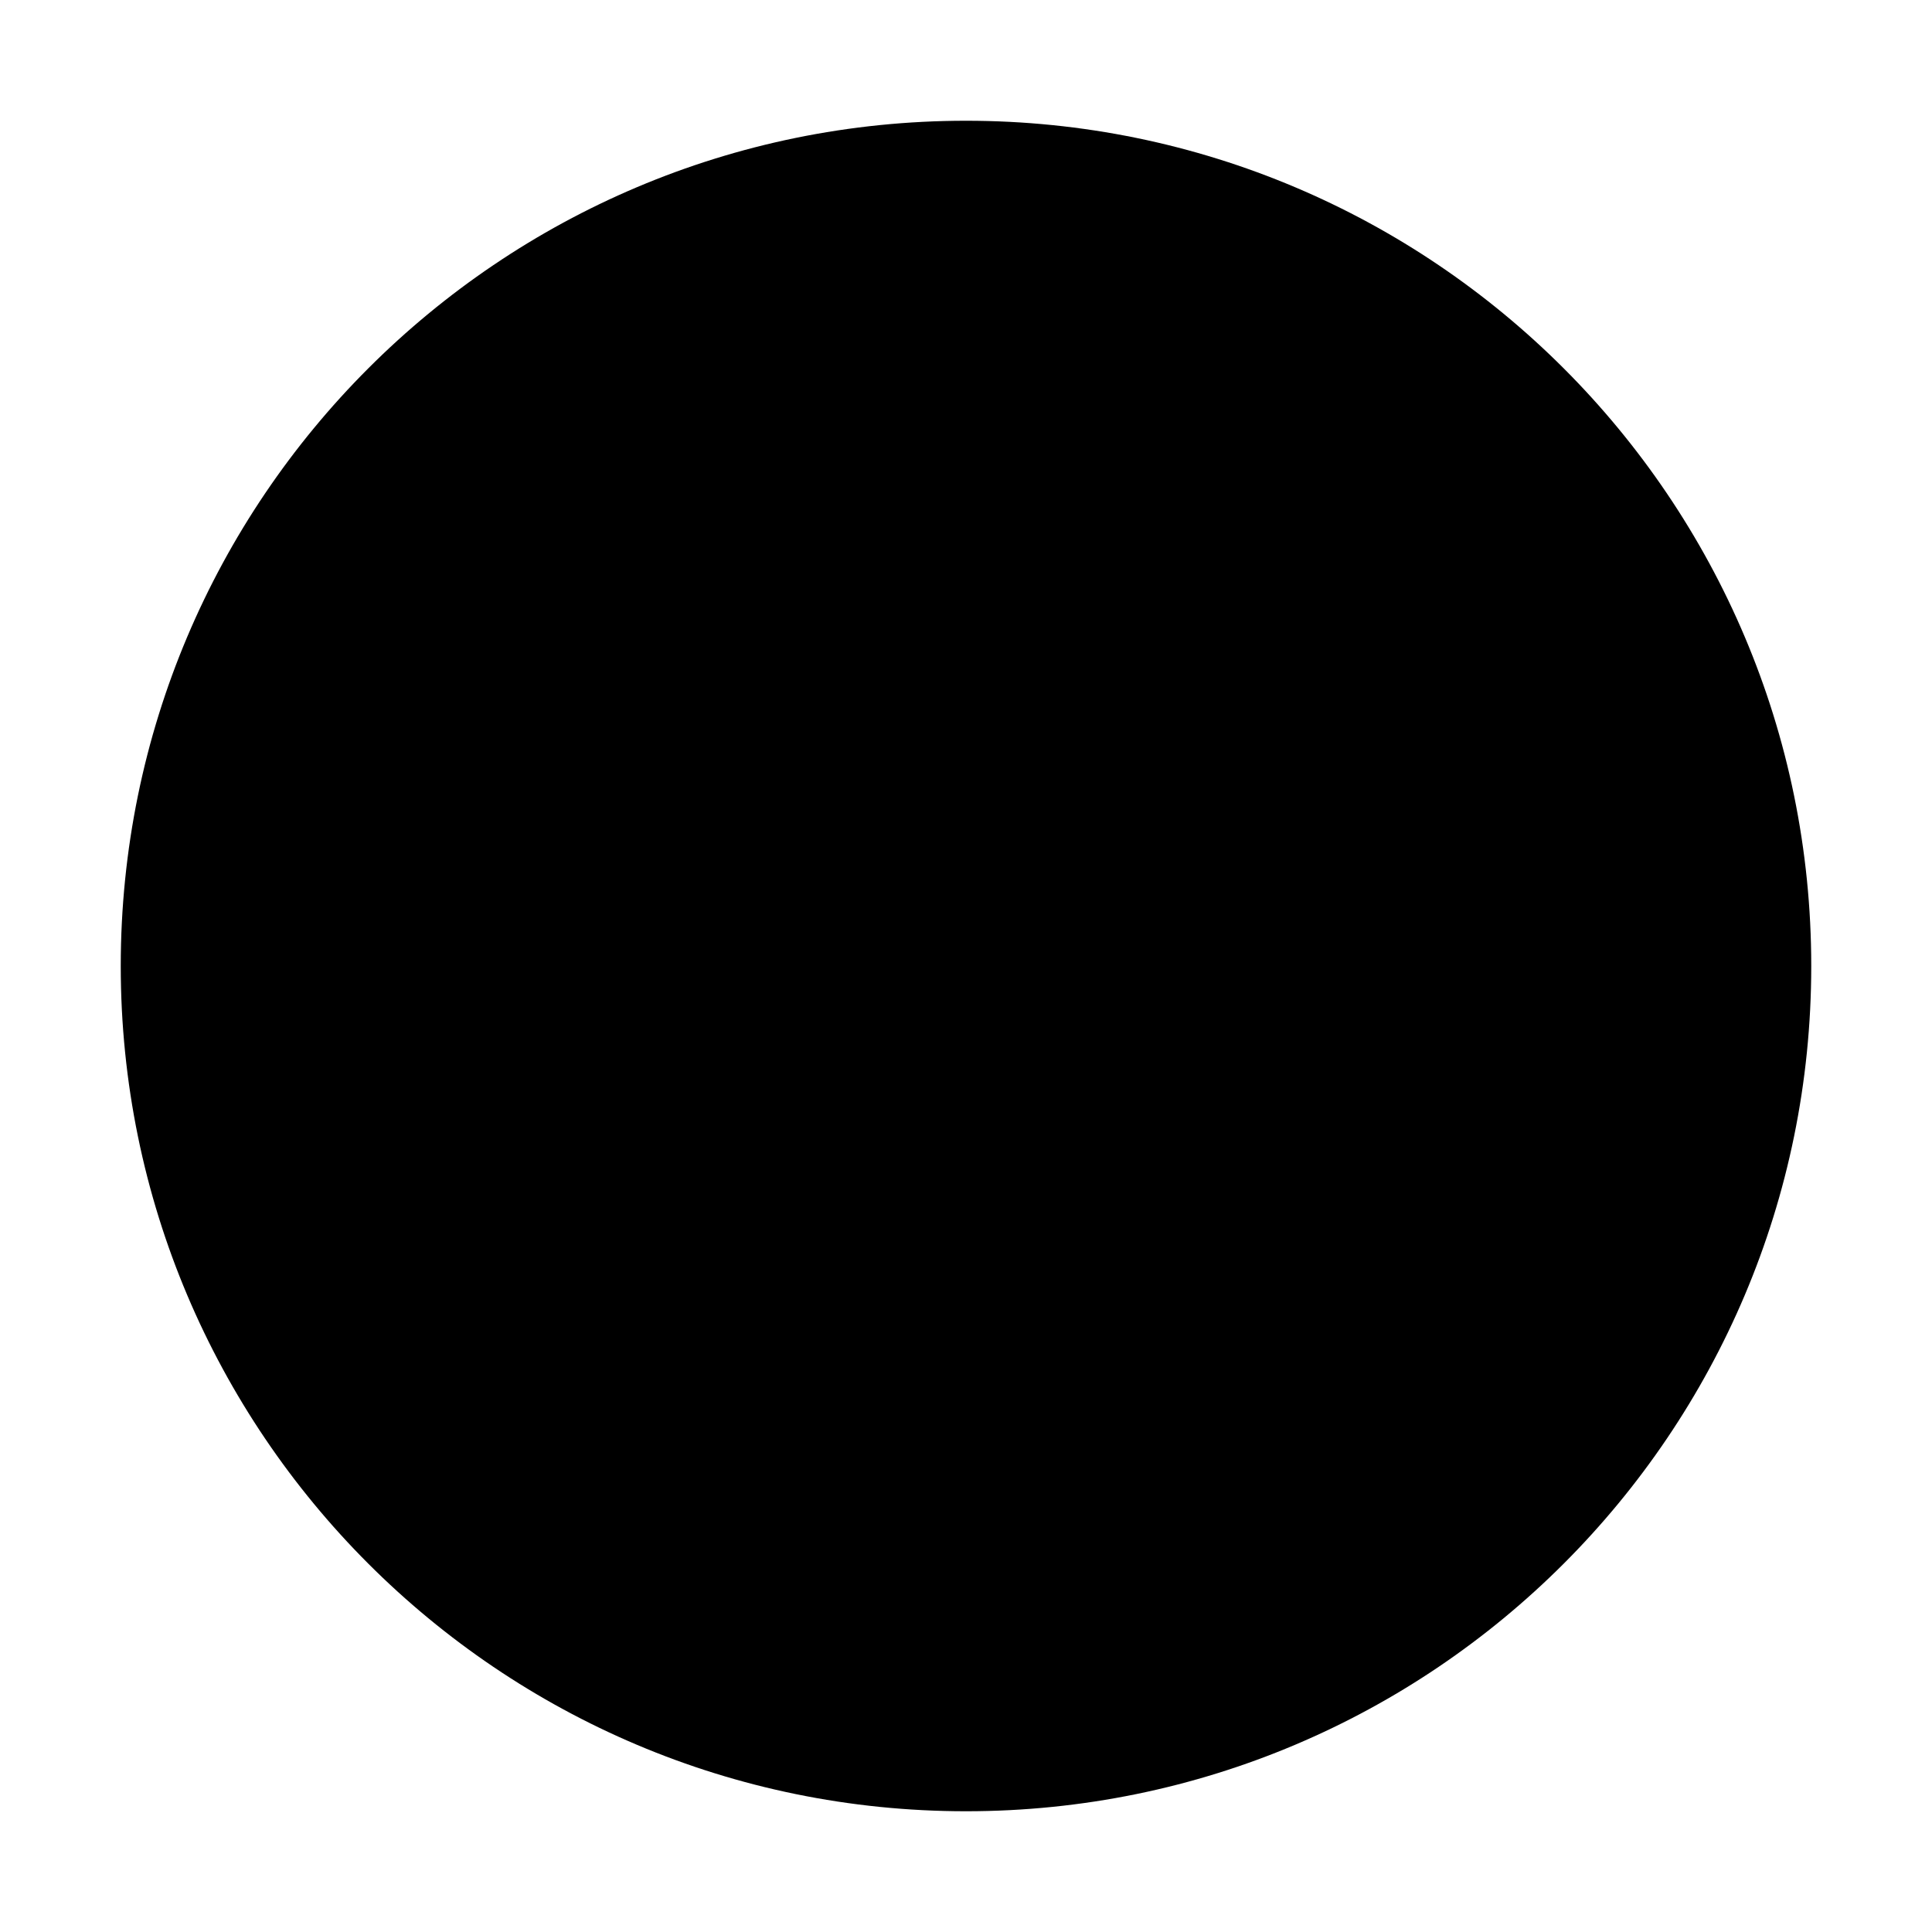
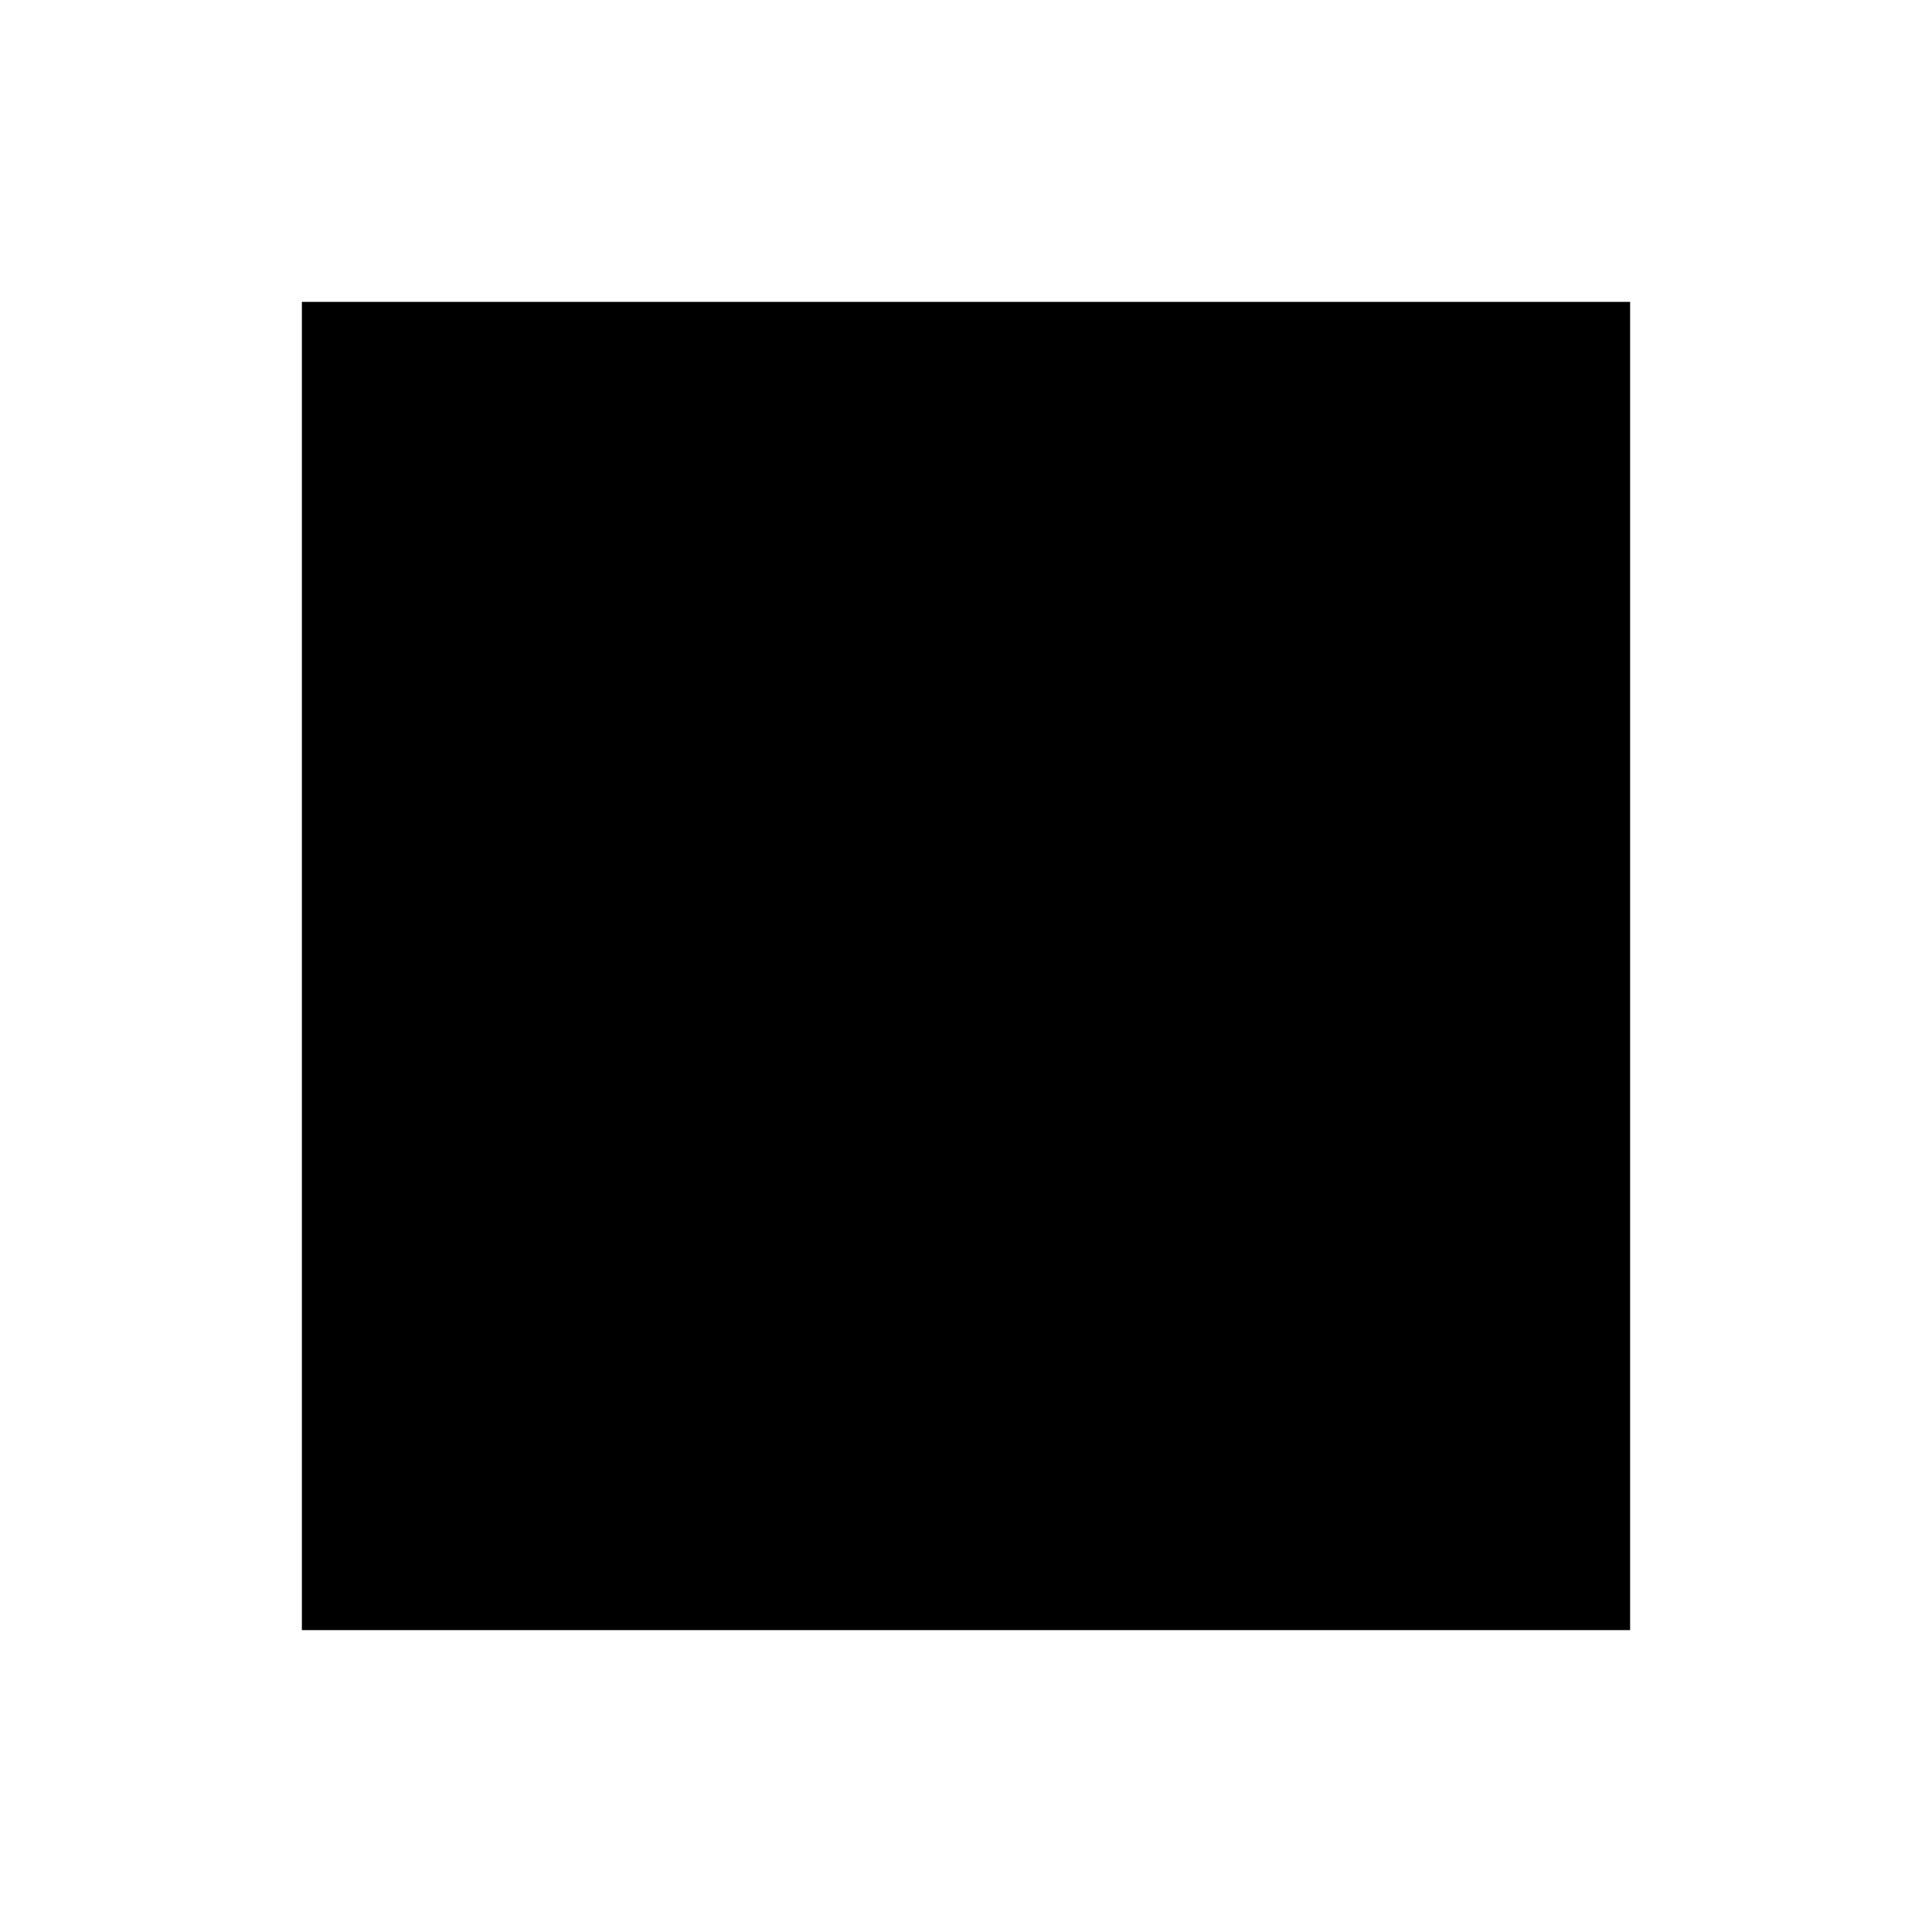
<svg xmlns="http://www.w3.org/2000/svg" width="64px" height="64px" viewBox="0 0 64 64" version="1.1">
-   <circle cx="32" cy="32" r="28" fill="param(fill)" stroke="param(outline)" stroke-width="2" />
-   <path d="M32 6 V58 M20 10 V54 M44 10 V54 M6 32 H58 M10 20 H54 M10 44 H54" stroke="param(outline)" stroke-width="2" />
+   <rect x="10" y="10" width="44" height="44" fill="param(fill)" stroke="param(outline)" stroke-width="2" />
+   <path d="M10 10 L54 54 M54 10 L10 54" stroke="param(outline)" stroke-width="2" />
</svg>
